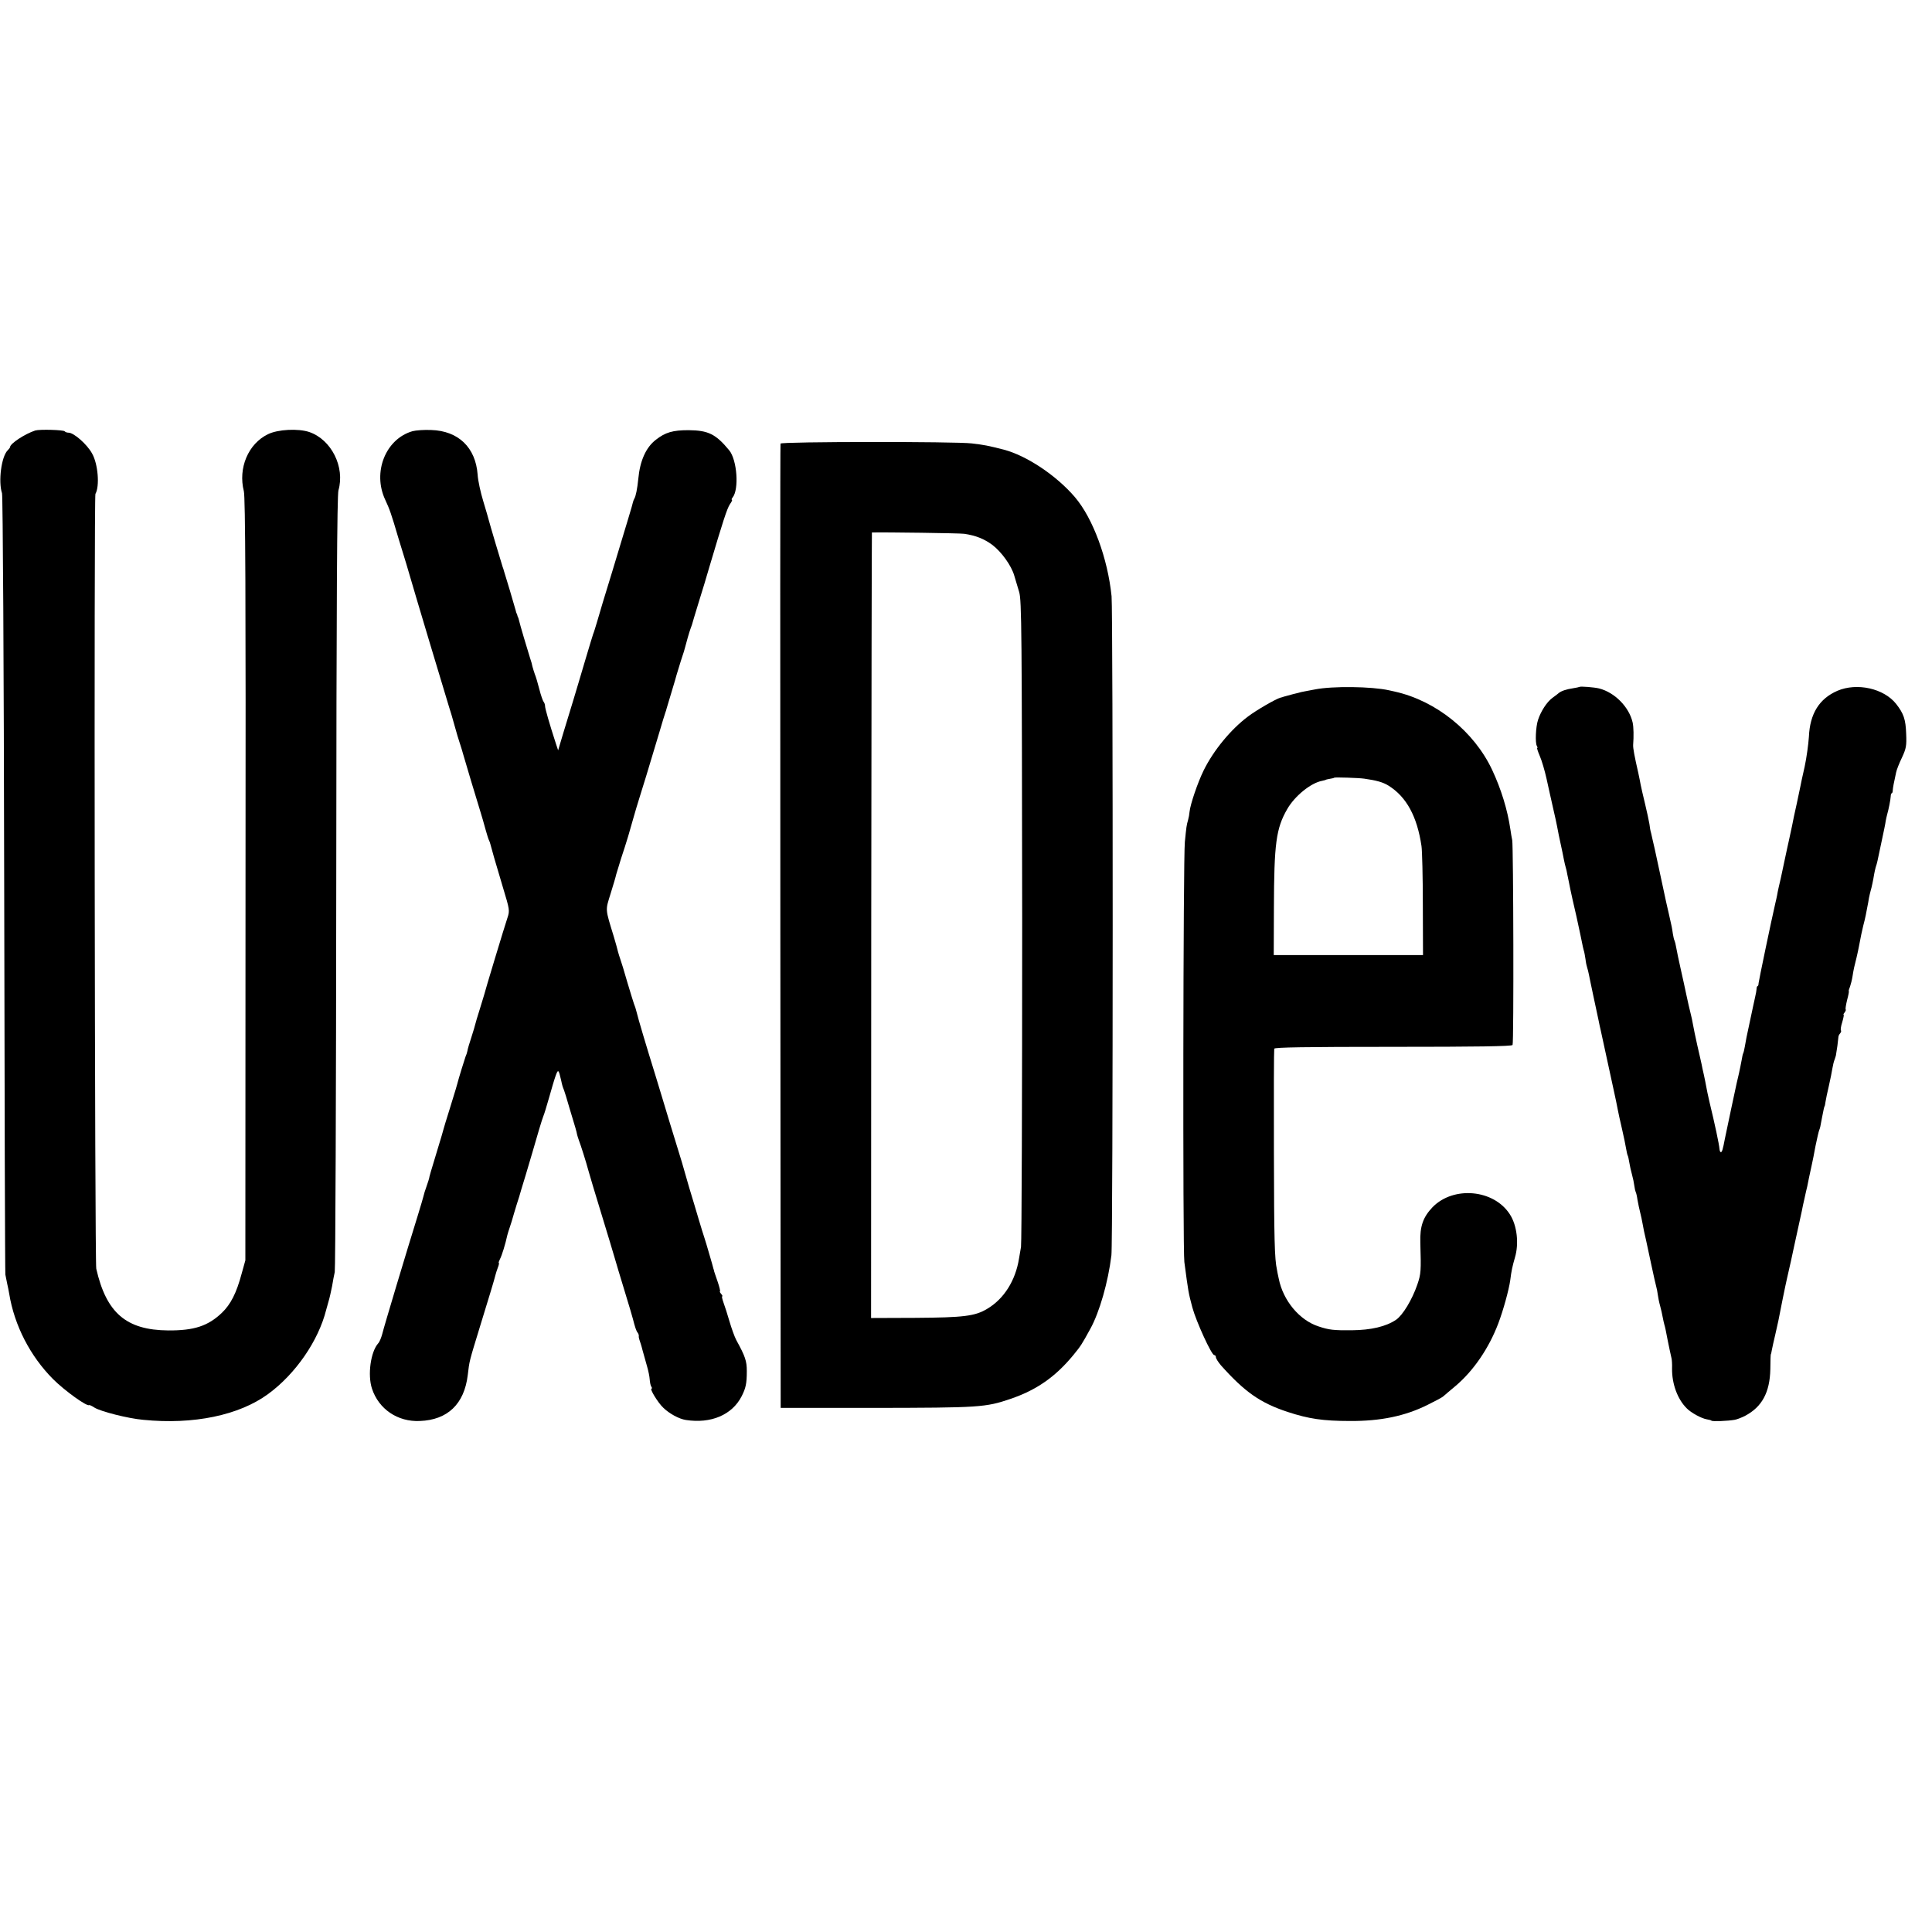
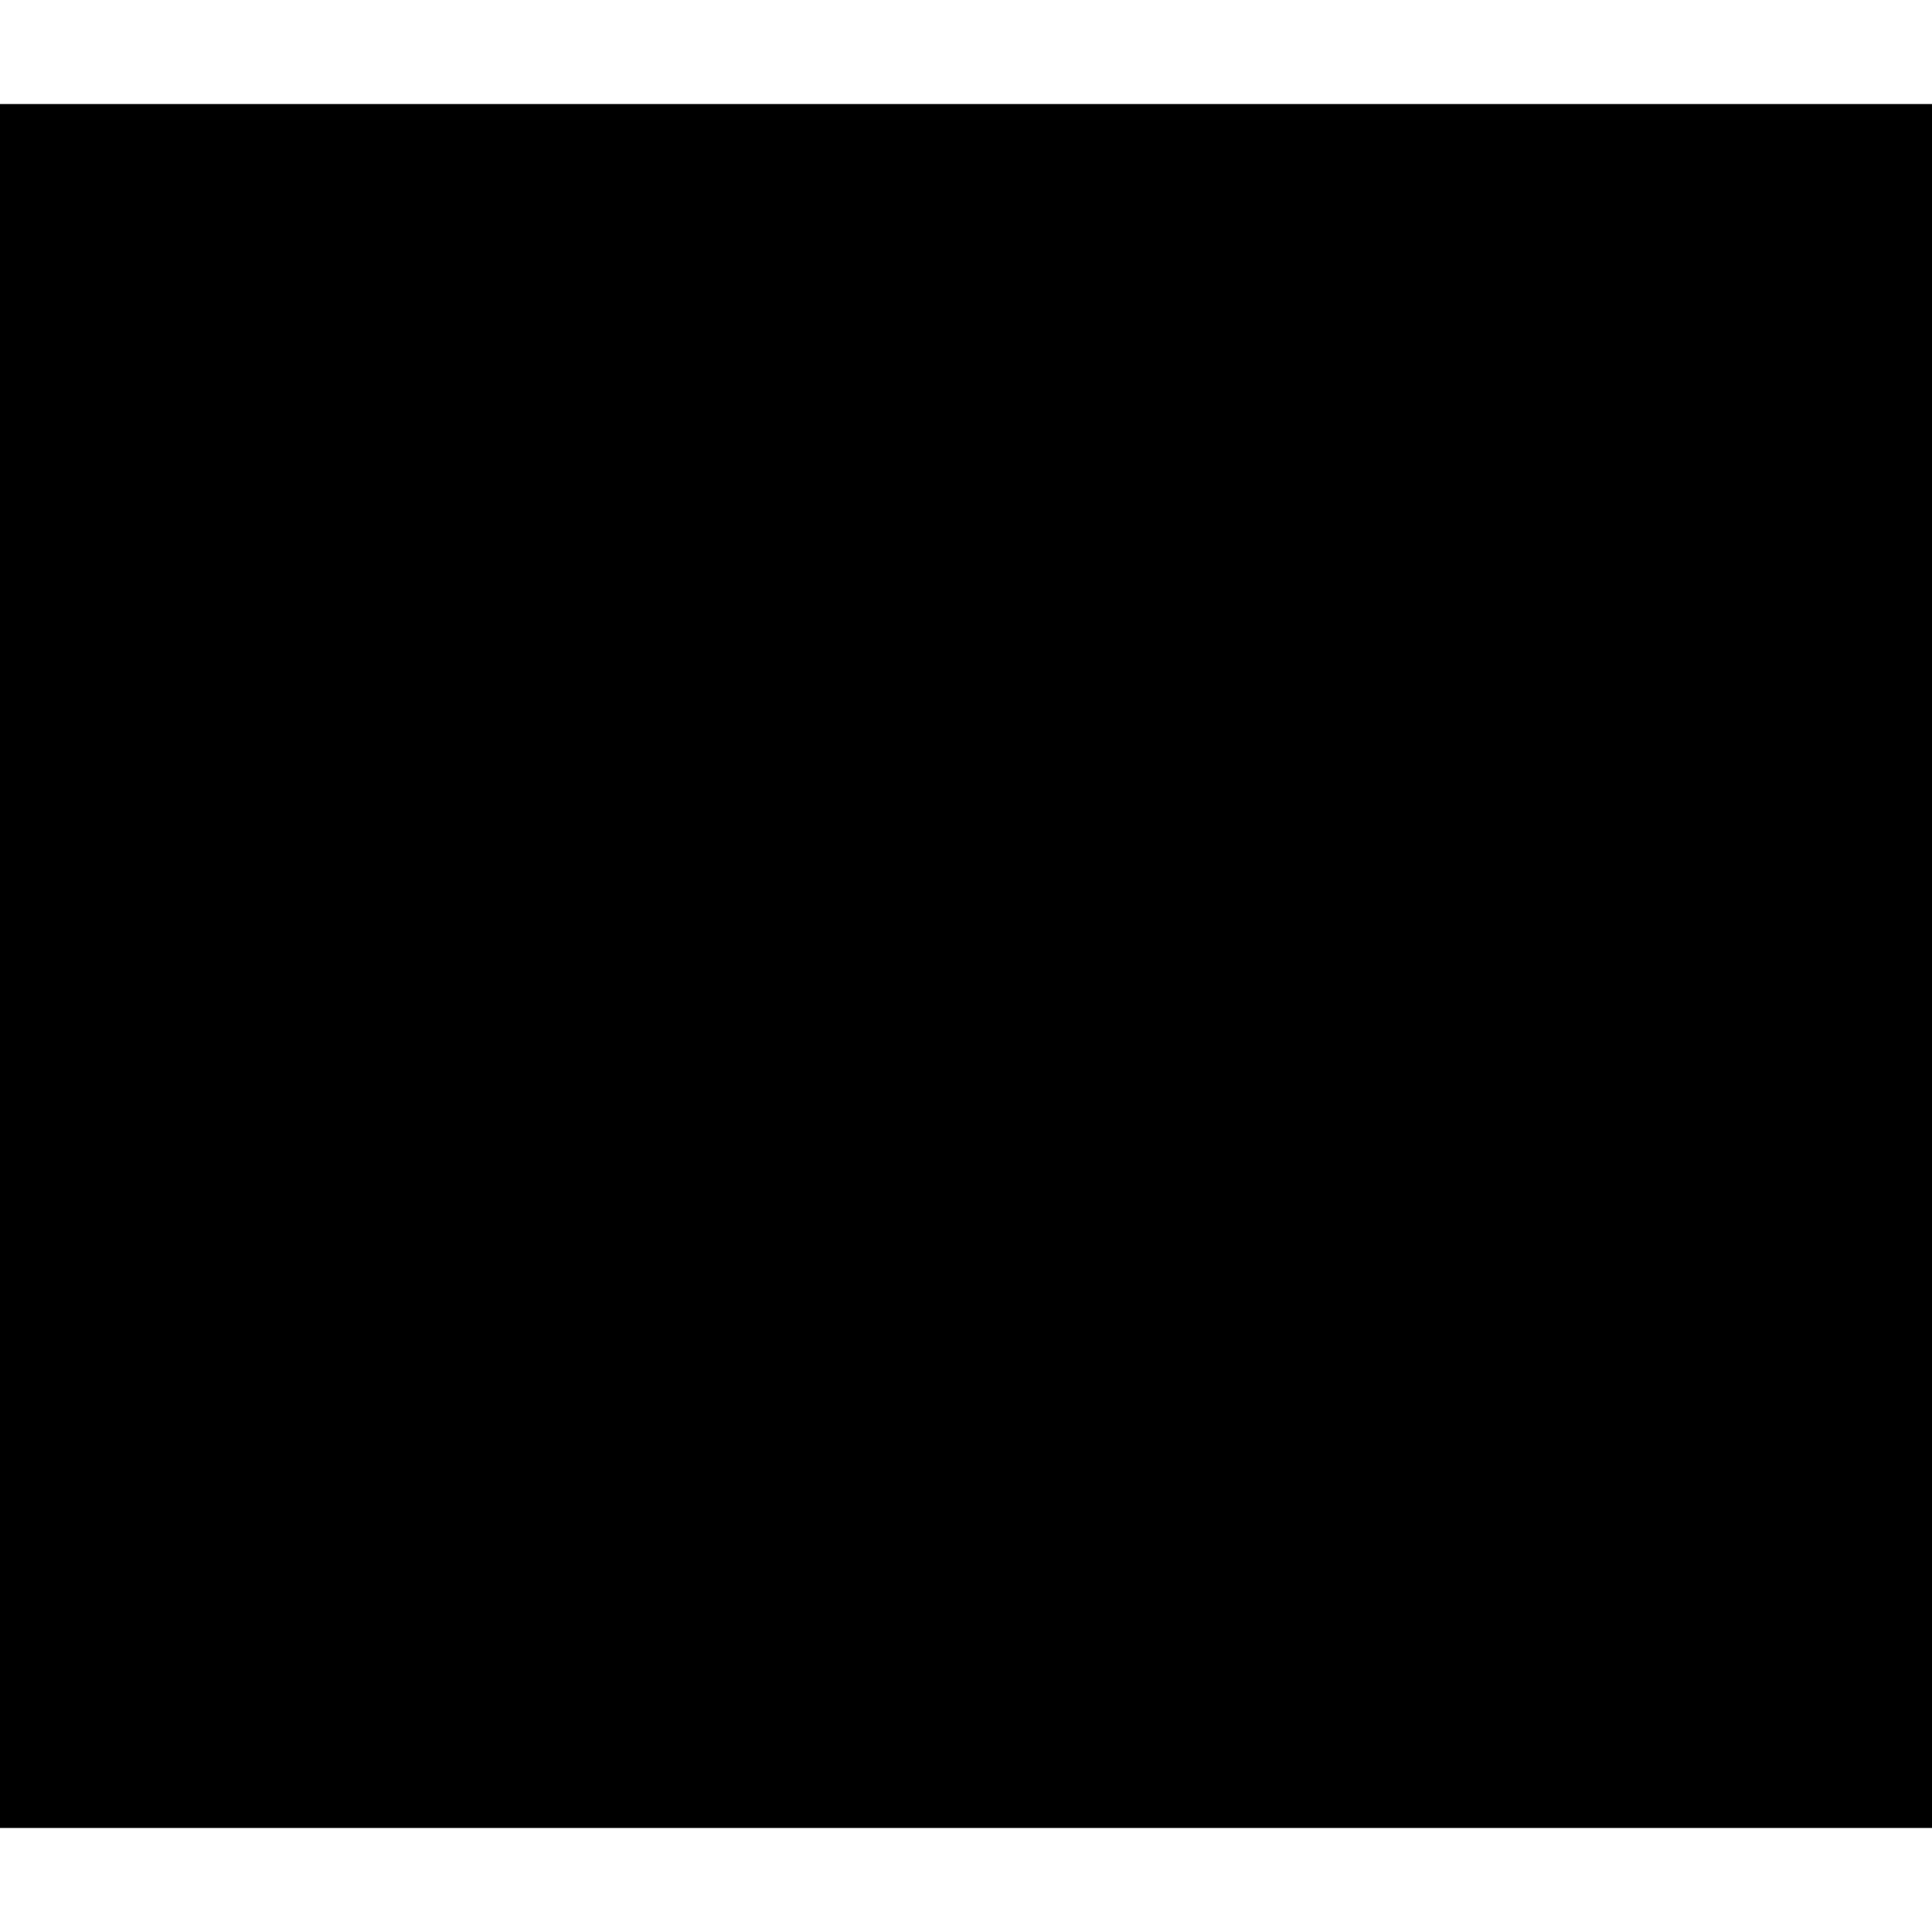
- <svg xmlns="http://www.w3.org/2000/svg" version="1.0" width="1152pt" height="1152pt" viewBox="0 0 1152 1152" preserveAspectRatio="xMidYMid meet">
-   <g transform="translate(0,1152) scale(0.1,-0.1)" fill="#000000" stroke="none">
-     <path d="M210 8953 c-61 -20 -150 -78 -150 -99 0 -3 -7 -12 -15 -20 -37 -38 -56 -185 -33 -255 5 -15 11 -1033 13 -2330 2 -1267 5 -2315 7 -2329 3 -14 8 -38 11 -55 4 -16 9 -43 12 -60 31 -189 125 -371 261 -508 69 -69 205 -167 216 -155 2 1 16 -5 31 -15 36 -23 200 -65 291 -73 300 -30 572 27 745 154 164 120 300 318 346 502 2 8 9 31 14 50 6 19 15 60 21 90 5 30 12 69 16 85 4 17 8 1063 9 2325 1 1688 5 2306 13 2336 40 139 -42 303 -174 348 -66 22 -187 16 -246 -13 -118 -57 -179 -202 -144 -340 9 -35 12 -619 10 -2316 l-1 -2270 -22 -79 c-31 -116 -65 -183 -118 -234 -83 -79 -166 -106 -320 -105 -250 2 -369 104 -429 368 -9 37 -14 4606 -5 4620 26 45 16 178 -20 241 -30 55 -109 124 -140 124 -10 0 -20 4 -23 8 -6 9 -150 13 -176 5z" />
-     <path d="M2460 8949 c-161 -46 -240 -245 -163 -409 26 -56 35 -80 79 -230 14 -47 35 -114 46 -150 11 -36 23 -78 28 -95 10 -37 218 -731 229 -765 5 -14 19 -61 31 -105 12 -44 25 -87 28 -95 3 -8 6 -19 8 -25 2 -5 10 -32 18 -60 18 -62 67 -227 96 -320 12 -38 28 -94 36 -124 8 -29 17 -57 20 -62 3 -5 7 -17 9 -26 6 -24 25 -92 74 -255 40 -132 41 -138 27 -180 -16 -47 -137 -447 -140 -463 -2 -5 -13 -44 -26 -85 -13 -41 -25 -81 -26 -87 -1 -7 -12 -42 -23 -77 -12 -36 -23 -73 -24 -83 -2 -10 -7 -25 -11 -33 -5 -13 -43 -136 -50 -165 -3 -12 -6 -22 -47 -155 -18 -58 -34 -109 -35 -115 -1 -5 -16 -57 -34 -115 -42 -138 -51 -169 -51 -175 0 -2 -7 -24 -15 -47 -9 -24 -17 -51 -19 -61 -2 -10 -18 -62 -34 -115 -62 -199 -203 -668 -212 -707 -6 -22 -16 -47 -24 -55 -45 -51 -64 -188 -37 -270 40 -122 153 -199 285 -193 166 6 265 101 286 273 11 90 6 71 76 300 53 172 81 264 90 300 2 8 8 27 14 43 6 15 8 27 5 27 -2 0 1 10 7 22 11 20 33 91 44 143 3 11 9 31 14 45 5 14 17 52 26 85 10 33 20 67 23 75 3 8 6 20 8 25 1 6 19 64 39 130 20 66 38 127 40 135 25 88 58 199 65 215 5 11 20 61 34 110 14 50 31 108 39 130 15 42 18 39 33 -27 6 -29 9 -39 17 -58 3 -8 18 -55 32 -105 15 -49 31 -103 36 -120 5 -16 9 -34 10 -40 1 -5 6 -21 11 -35 10 -25 43 -129 58 -185 4 -16 38 -129 75 -250 37 -121 73 -240 80 -265 7 -25 34 -115 60 -200 26 -85 48 -159 49 -165 12 -47 20 -72 28 -81 5 -7 8 -16 7 -20 -1 -5 1 -16 4 -24 3 -8 12 -35 18 -60 16 -56 13 -47 28 -100 7 -24 14 -58 15 -75 1 -16 5 -36 9 -42 5 -7 6 -13 2 -13 -13 0 38 -84 70 -114 36 -35 94 -67 135 -73 149 -23 275 30 332 141 25 49 31 76 31 151 0 59 -9 87 -63 185 -10 19 -28 69 -40 110 -12 41 -28 92 -36 113 -7 20 -11 37 -8 37 4 0 1 7 -6 15 -7 8 -10 15 -7 15 3 0 -3 26 -14 58 -11 31 -20 59 -21 62 0 3 -2 10 -4 15 -1 6 -12 44 -24 85 -12 41 -25 86 -30 100 -5 14 -20 63 -34 110 -14 47 -39 132 -57 190 -17 58 -32 110 -33 115 -1 6 -15 51 -30 100 -41 133 -71 231 -96 315 -12 41 -31 102 -41 135 -55 177 -104 341 -113 380 -4 17 -11 39 -16 50 -4 11 -22 70 -40 130 -17 61 -36 121 -41 135 -5 14 -11 34 -14 45 -2 11 -14 52 -25 90 -52 170 -51 154 -19 257 16 51 31 102 33 113 3 11 16 54 29 95 14 41 33 102 43 135 20 70 17 58 33 115 7 25 23 79 36 120 22 70 42 134 117 385 16 55 32 107 35 115 3 8 7 20 8 26 2 6 15 51 30 100 15 49 28 94 29 99 2 6 13 44 26 85 14 41 25 77 25 80 4 18 27 98 32 110 3 8 7 20 9 25 1 6 19 64 39 130 21 66 50 163 65 215 81 273 105 347 122 373 11 15 16 27 12 27 -3 0 -2 6 4 13 40 49 27 225 -20 282 -80 97 -125 119 -243 120 -93 0 -138 -13 -194 -57 -59 -45 -95 -125 -105 -233 -6 -60 -15 -105 -24 -119 -3 -6 -7 -15 -8 -21 -2 -13 -34 -117 -124 -415 -40 -129 -80 -262 -89 -295 -10 -33 -20 -67 -24 -75 -3 -8 -24 -78 -47 -155 -23 -77 -54 -183 -70 -235 -16 -52 -43 -142 -61 -200 l-31 -104 -13 39 c-38 117 -65 210 -65 225 0 9 -4 20 -9 26 -4 5 -16 38 -25 74 -9 36 -21 76 -27 90 -5 14 -11 34 -14 45 -2 11 -8 34 -14 50 -16 50 -63 209 -66 225 -2 8 -4 16 -5 18 -2 1 -4 7 -5 12 -1 6 -3 11 -5 13 -1 1 -3 9 -5 17 -2 8 -18 62 -35 120 -18 58 -33 110 -35 115 -1 6 -5 17 -8 25 -6 17 -77 256 -83 280 -2 8 -16 58 -32 110 -16 52 -32 124 -34 160 -12 162 -115 261 -277 266 -42 2 -92 -2 -111 -7z" />
-     <path d="M4654 8875 c-2 -5 -2 -1301 -1 -2880 l2 -2870 550 0 c638 1 671 3 821 54 155 53 267 131 374 261 45 55 50 63 101 156 55 99 107 281 126 439 10 77 10 3837 1 3930 -23 226 -111 464 -218 590 -111 130 -288 248 -425 284 -95 24 -114 28 -190 37 -97 12 -1137 11 -1141 -1z m1096 -538 c68 -10 118 -30 167 -66 55 -42 114 -124 131 -184 7 -23 20 -67 29 -97 15 -50 16 -229 18 -1955 0 -1045 -3 -1922 -7 -1950 -5 -27 -10 -59 -12 -70 -21 -131 -90 -241 -191 -300 -72 -43 -140 -51 -426 -53 l-265 -1 1 2342 c1 1288 3 2342 4 2342 76 2 527 -4 551 -8z" />
-     <path d="M7840 7409 c-45 -8 -82 -16 -83 -16 -1 -1 -22 -6 -47 -12 -25 -7 -49 -13 -55 -15 -5 -2 -14 -5 -20 -6 -27 -7 -146 -76 -193 -112 -103 -77 -206 -202 -265 -322 -35 -71 -79 -200 -84 -246 -1 -14 -5 -36 -9 -50 -9 -31 -10 -39 -19 -130 -10 -92 -13 -2435 -3 -2505 24 -181 24 -182 48 -272 23 -84 114 -283 130 -283 6 0 10 -6 10 -13 0 -7 14 -29 30 -48 141 -158 234 -224 398 -278 125 -41 210 -54 372 -54 181 -1 327 29 460 95 47 23 90 46 96 52 7 6 39 34 72 61 108 91 200 226 256 374 30 79 63 200 71 256 7 57 13 84 28 136 25 83 13 192 -30 258 -95 149 -336 171 -461 43 -57 -60 -76 -114 -73 -212 5 -169 4 -186 -18 -250 -31 -90 -86 -181 -126 -209 -60 -41 -150 -62 -265 -63 -108 -1 -135 2 -198 23 -114 37 -211 154 -237 284 -5 22 -10 47 -11 55 -14 63 -17 176 -18 705 -1 330 0 605 2 612 3 8 183 11 709 11 495 0 707 3 712 11 8 12 5 1182 -2 1221 -3 14 -8 43 -11 65 -17 116 -55 240 -109 355 -108 229 -334 411 -579 466 -10 2 -26 6 -36 8 -103 23 -337 26 -442 5z m295 -532 c71 -10 112 -21 145 -42 107 -67 170 -184 196 -360 4 -27 8 -185 8 -350 l1 -300 -445 0 -445 0 1 280 c1 386 13 475 79 590 45 79 142 157 208 169 12 3 22 5 22 6 0 1 11 4 24 6 14 2 26 5 27 7 4 3 145 -1 179 -6z" />
-     <path d="M9417 7424 c-1 -1 -18 -5 -38 -8 -40 -6 -69 -16 -84 -28 -5 -5 -23 -18 -38 -29 -34 -25 -69 -80 -86 -131 -14 -42 -18 -138 -7 -156 4 -7 5 -12 2 -12 -3 0 4 -21 15 -47 12 -27 30 -88 41 -138 11 -49 28 -128 39 -175 11 -47 21 -94 23 -105 3 -18 16 -83 32 -155 3 -14 7 -36 10 -50 3 -14 7 -33 10 -42 3 -9 7 -27 9 -40 3 -13 7 -34 10 -48 3 -14 7 -34 9 -45 2 -11 18 -83 36 -160 17 -77 32 -149 34 -160 2 -11 6 -29 9 -40 4 -11 8 -36 11 -55 2 -19 7 -42 10 -50 3 -8 7 -26 10 -40 3 -14 14 -70 26 -125 12 -55 26 -120 31 -145 5 -25 11 -54 14 -65 6 -29 53 -246 76 -350 11 -49 22 -103 25 -120 3 -16 14 -68 25 -114 11 -47 22 -101 25 -120 3 -20 8 -39 10 -42 2 -3 6 -21 9 -40 3 -19 10 -51 16 -72 6 -21 12 -51 14 -67 2 -16 6 -33 8 -37 3 -4 8 -26 11 -48 4 -22 11 -56 16 -75 5 -19 11 -48 14 -65 5 -30 12 -62 21 -100 2 -11 16 -74 30 -140 14 -66 28 -128 31 -138 3 -10 7 -31 9 -47 2 -16 8 -46 14 -67 6 -21 12 -50 15 -66 3 -15 7 -35 10 -45 5 -16 9 -36 21 -99 6 -29 16 -78 22 -103 2 -8 4 -35 3 -60 -1 -91 32 -182 87 -237 26 -27 89 -61 120 -66 12 -2 25 -5 28 -8 5 -6 99 -2 138 5 13 2 42 13 63 24 100 53 147 139 150 277 0 50 2 90 3 90 1 0 4 11 6 25 3 14 11 54 20 90 8 36 17 74 19 85 5 29 45 226 51 250 13 56 37 163 41 185 3 14 14 63 24 110 10 47 21 96 24 110 2 14 10 48 16 75 6 28 13 59 16 70 4 23 15 73 29 138 3 12 12 58 20 102 9 44 19 87 22 95 6 15 7 19 17 75 8 43 14 70 16 70 1 0 3 11 5 25 2 14 11 57 20 95 9 39 18 85 21 104 3 19 9 44 14 55 4 12 8 24 8 29 1 4 4 27 8 52 3 25 6 48 6 52 0 5 4 14 10 21 6 7 8 15 5 18 -3 3 0 26 8 50 7 24 11 44 8 44 -3 0 0 6 6 13 6 8 9 16 6 18 -2 3 2 28 9 57 8 29 12 52 10 52 -2 0 1 12 7 26 5 15 12 42 15 62 7 44 10 57 24 112 6 25 12 54 14 65 11 58 18 93 26 125 5 19 12 47 15 63 3 15 7 38 10 52 3 14 7 36 9 50 3 14 7 33 10 43 6 19 16 67 21 99 2 11 6 30 9 41 4 11 9 29 11 39 2 10 13 63 25 118 12 55 23 109 24 120 2 11 6 29 9 40 8 27 20 86 21 108 0 9 3 17 6 17 3 0 6 8 6 18 1 16 6 42 20 106 3 16 19 56 35 89 25 54 28 70 25 141 -3 88 -15 121 -60 179 -73 92 -233 128 -350 78 -108 -47 -164 -136 -170 -274 -3 -45 -14 -125 -25 -177 -12 -52 -24 -108 -27 -125 -3 -16 -12 -59 -20 -95 -15 -66 -21 -96 -29 -137 -5 -22 -9 -41 -19 -88 -3 -11 -14 -65 -26 -120 -22 -104 -24 -114 -34 -155 -3 -14 -8 -36 -10 -50 -3 -14 -7 -34 -10 -45 -24 -103 -99 -464 -100 -477 0 -10 -3 -18 -6 -18 -3 0 -6 -8 -6 -17 -1 -10 -4 -30 -8 -45 -3 -16 -9 -40 -12 -55 -6 -30 -33 -157 -40 -188 -2 -11 -7 -36 -10 -55 -3 -19 -8 -38 -10 -41 -2 -3 -6 -21 -9 -40 -3 -19 -11 -54 -16 -79 -6 -25 -12 -52 -14 -60 -2 -8 -15 -71 -30 -140 -28 -131 -32 -150 -40 -190 -12 -64 -17 -80 -24 -80 -4 0 -7 8 -8 18 -2 28 -27 146 -60 282 -8 36 -17 76 -19 90 -2 14 -9 45 -14 70 -6 25 -12 54 -14 65 -3 11 -13 61 -25 110 -11 50 -23 106 -26 125 -3 19 -10 51 -15 70 -5 19 -16 67 -24 105 -8 39 -24 111 -35 160 -11 50 -23 105 -26 124 -3 19 -8 38 -10 42 -3 4 -7 22 -10 40 -5 35 -6 42 -25 124 -6 28 -14 59 -16 70 -5 24 -4 19 -44 205 -17 80 -33 153 -36 163 -2 9 -6 27 -9 40 -4 12 -8 36 -10 54 -3 17 -14 71 -26 120 -12 48 -23 99 -26 113 -2 14 -9 45 -14 70 -23 100 -32 149 -31 168 4 51 3 107 -3 134 -21 92 -106 179 -200 203 -28 7 -113 14 -118 9z" />
+ <svg xmlns="http://www.w3.org/2000/svg" version="1.0" width="260pt" height="260pt" viewBox="0 0 260 260" preserveAspectRatio="xMidYMid meet">
+   <g transform="translate(0,260) scale(0.1,-0.1)" fill="#000000" stroke="none">
+     <path d="M0 1300 l0 -1160 1300 0 1300 0 0 1160 0 1160 -1300 0 -1300 0 0 -1160z" />
  </g>
</svg>
